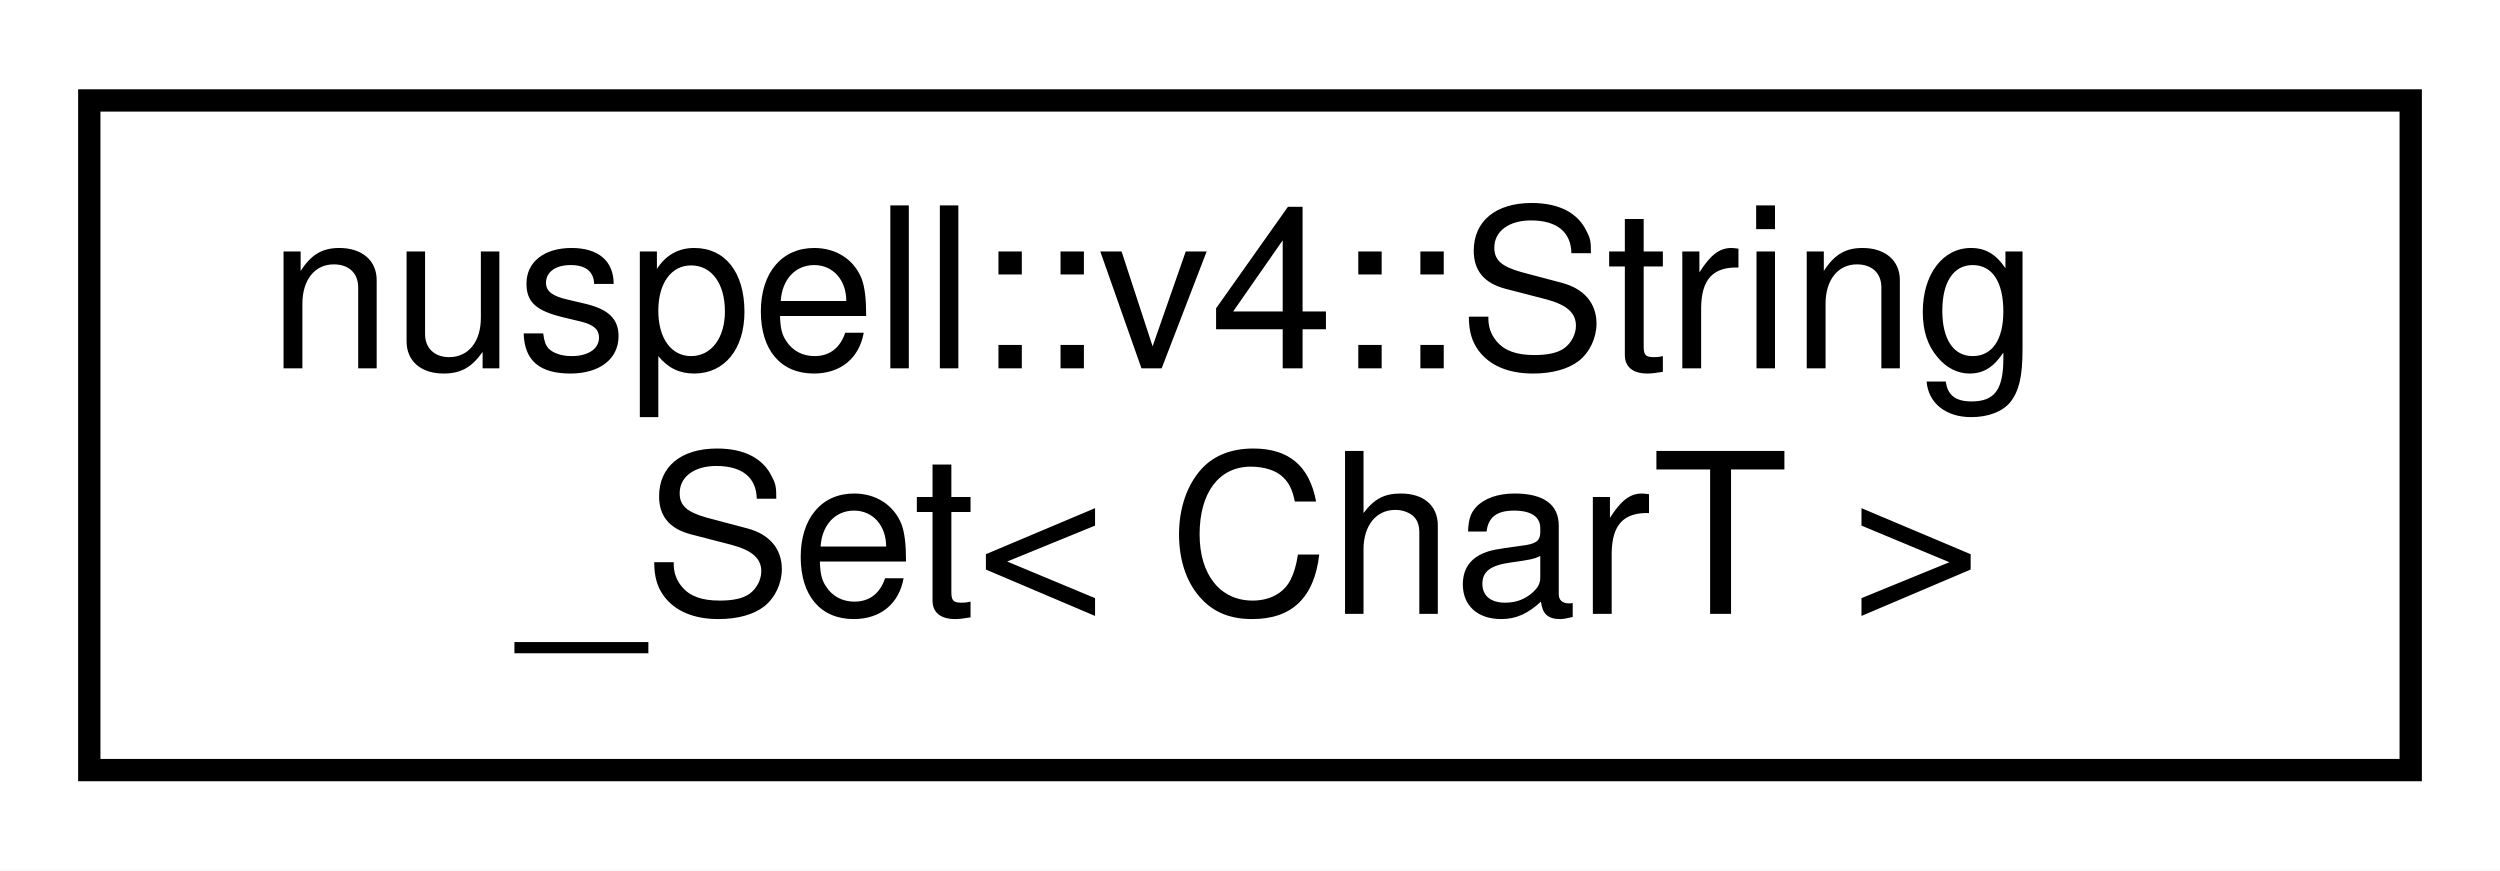
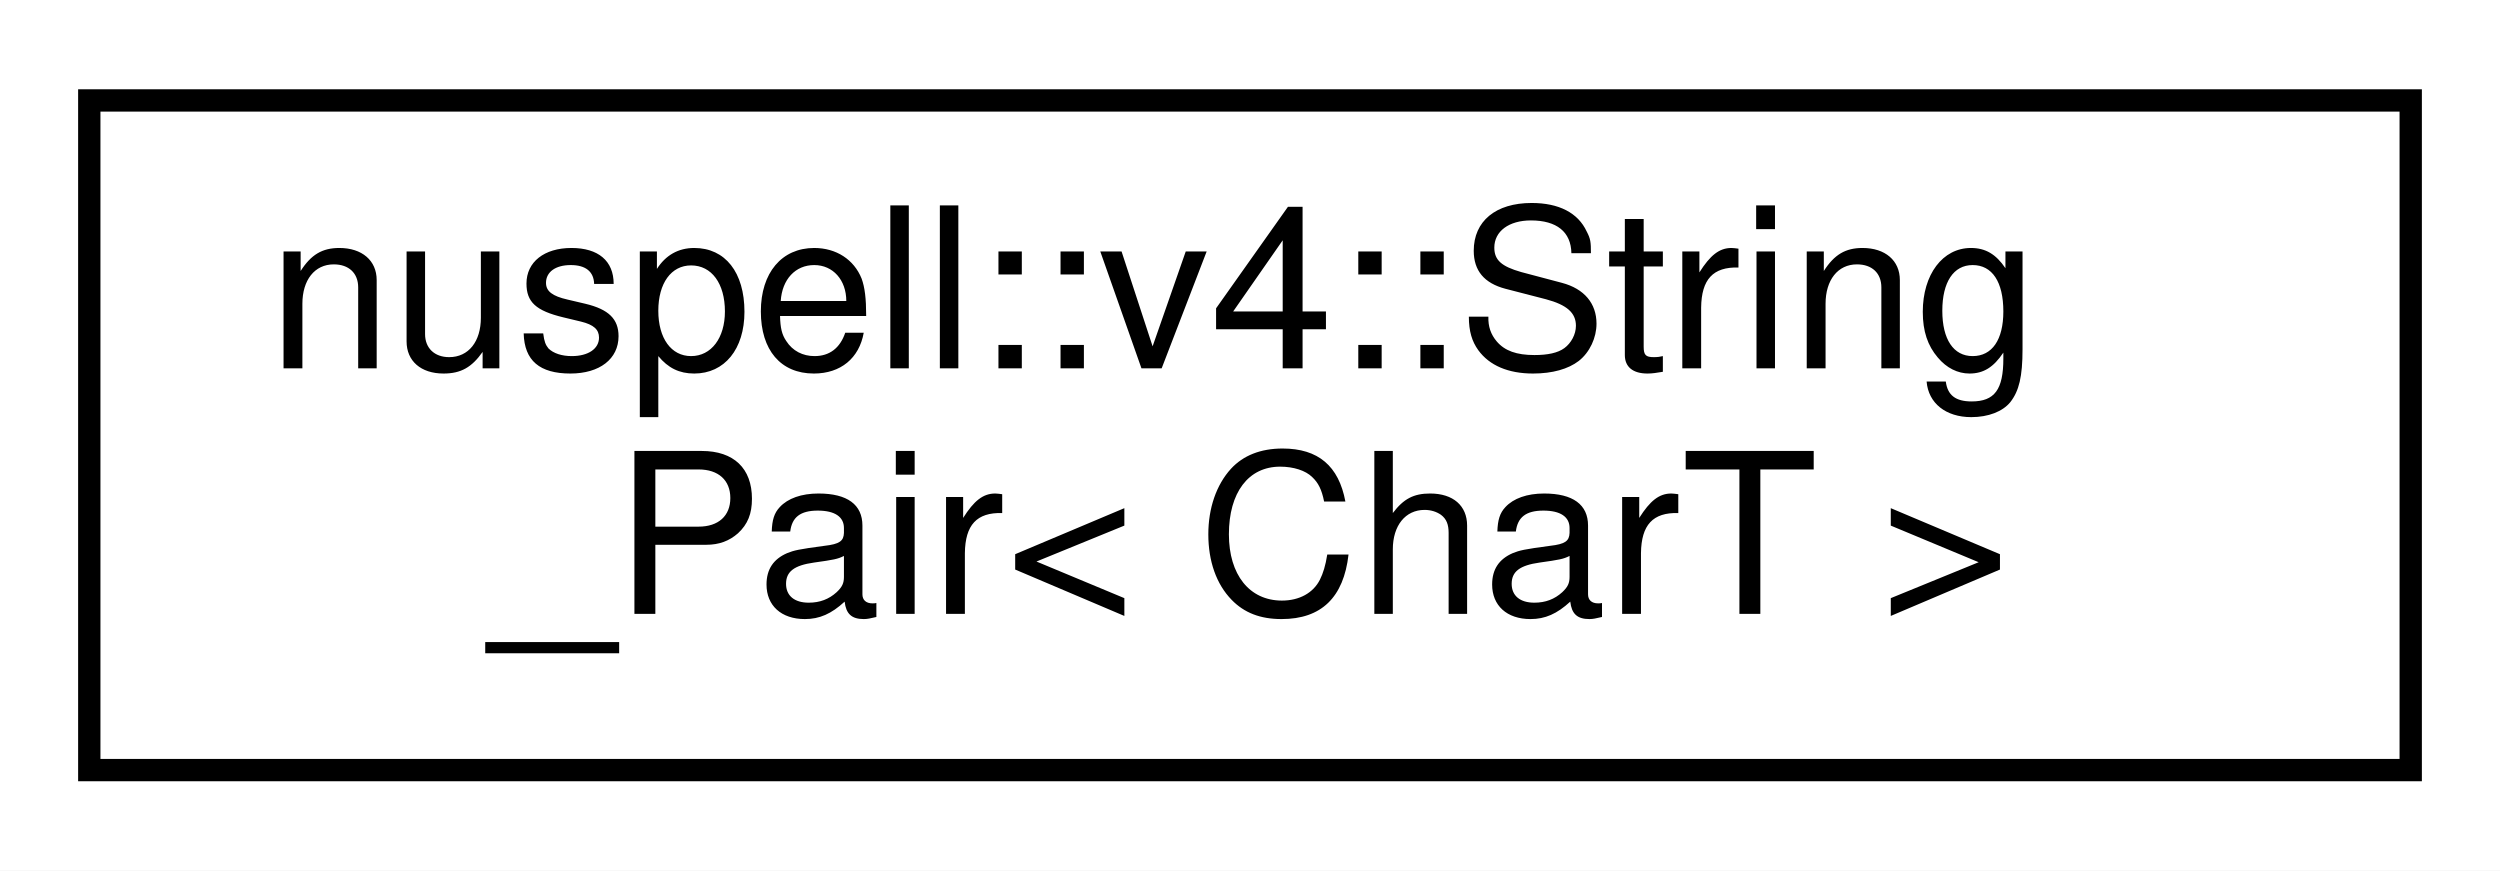
<svg xmlns="http://www.w3.org/2000/svg" xmlns:xlink="http://www.w3.org/1999/xlink" width="112pt" height="39pt" viewBox="0.00 0.00 112.00 39.00">
  <g id="graph0" class="graph" transform="scale(1 1) rotate(0) translate(4 35)">
    <polygon fill="white" stroke="transparent" points="-4,4 -4,-35 108,-35 108,4 -4,4" />
    <g id="node1" class="node">
      <g id="a_node1">
-         <a xlink:href="classnuspell_1_1v4_1_1_string___set.html" target="_top" xlink:title=" ">
+         <a xlink:href="classnuspell_1_1v4_1_1_string___pair.html" target="_top" xlink:title=" ">
          <polygon fill="white" stroke="black" points="0,-0.5 0,-30.5 104,-30.5 104,-0.5 0,-0.5" />
          <text text-anchor="start" x="8" y="-18.5" font-family="Helvetica,sans-Serif" font-size="10.00">nuspell::v4::String</text>
-           <text text-anchor="middle" x="52" y="-7.5" font-family="Helvetica,sans-Serif" font-size="10.00">_Set&lt; CharT &gt;</text>
+           <text text-anchor="middle" x="52" y="-7.5" font-family="Helvetica,sans-Serif" font-size="10.00">_Pair&lt; CharT &gt;</text>
        </a>
      </g>
    </g>
  </g>
</svg>
